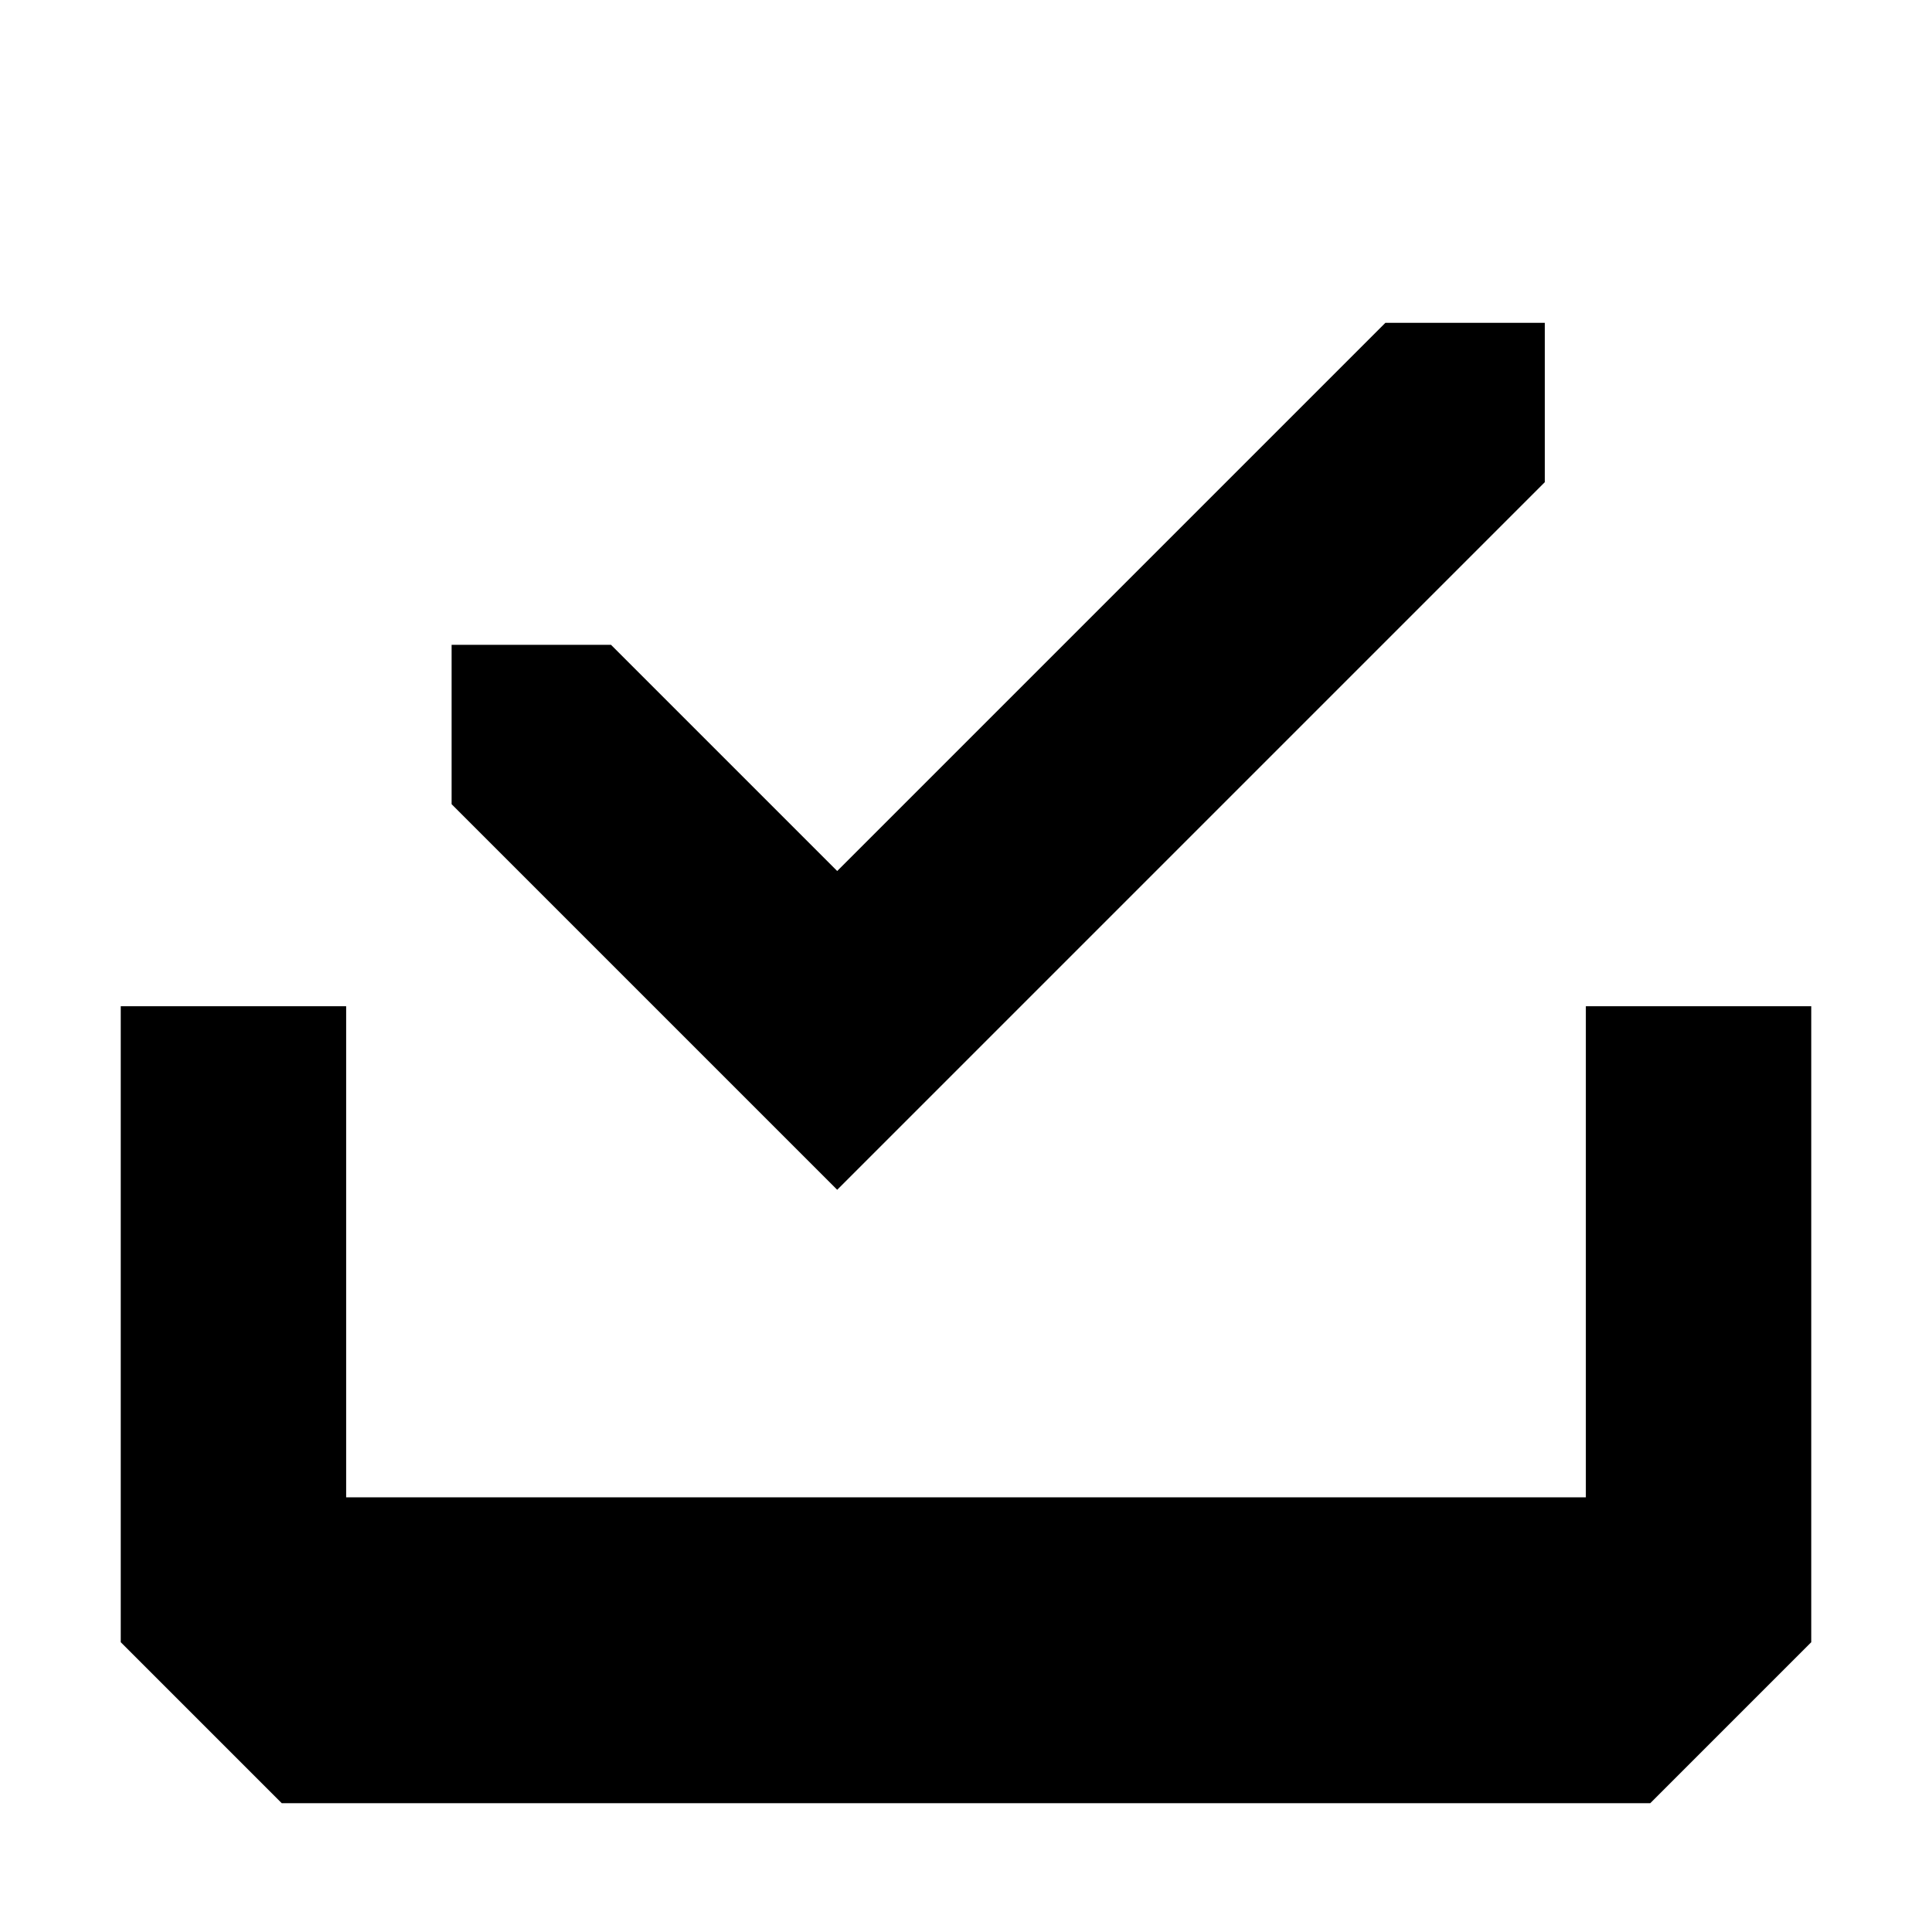
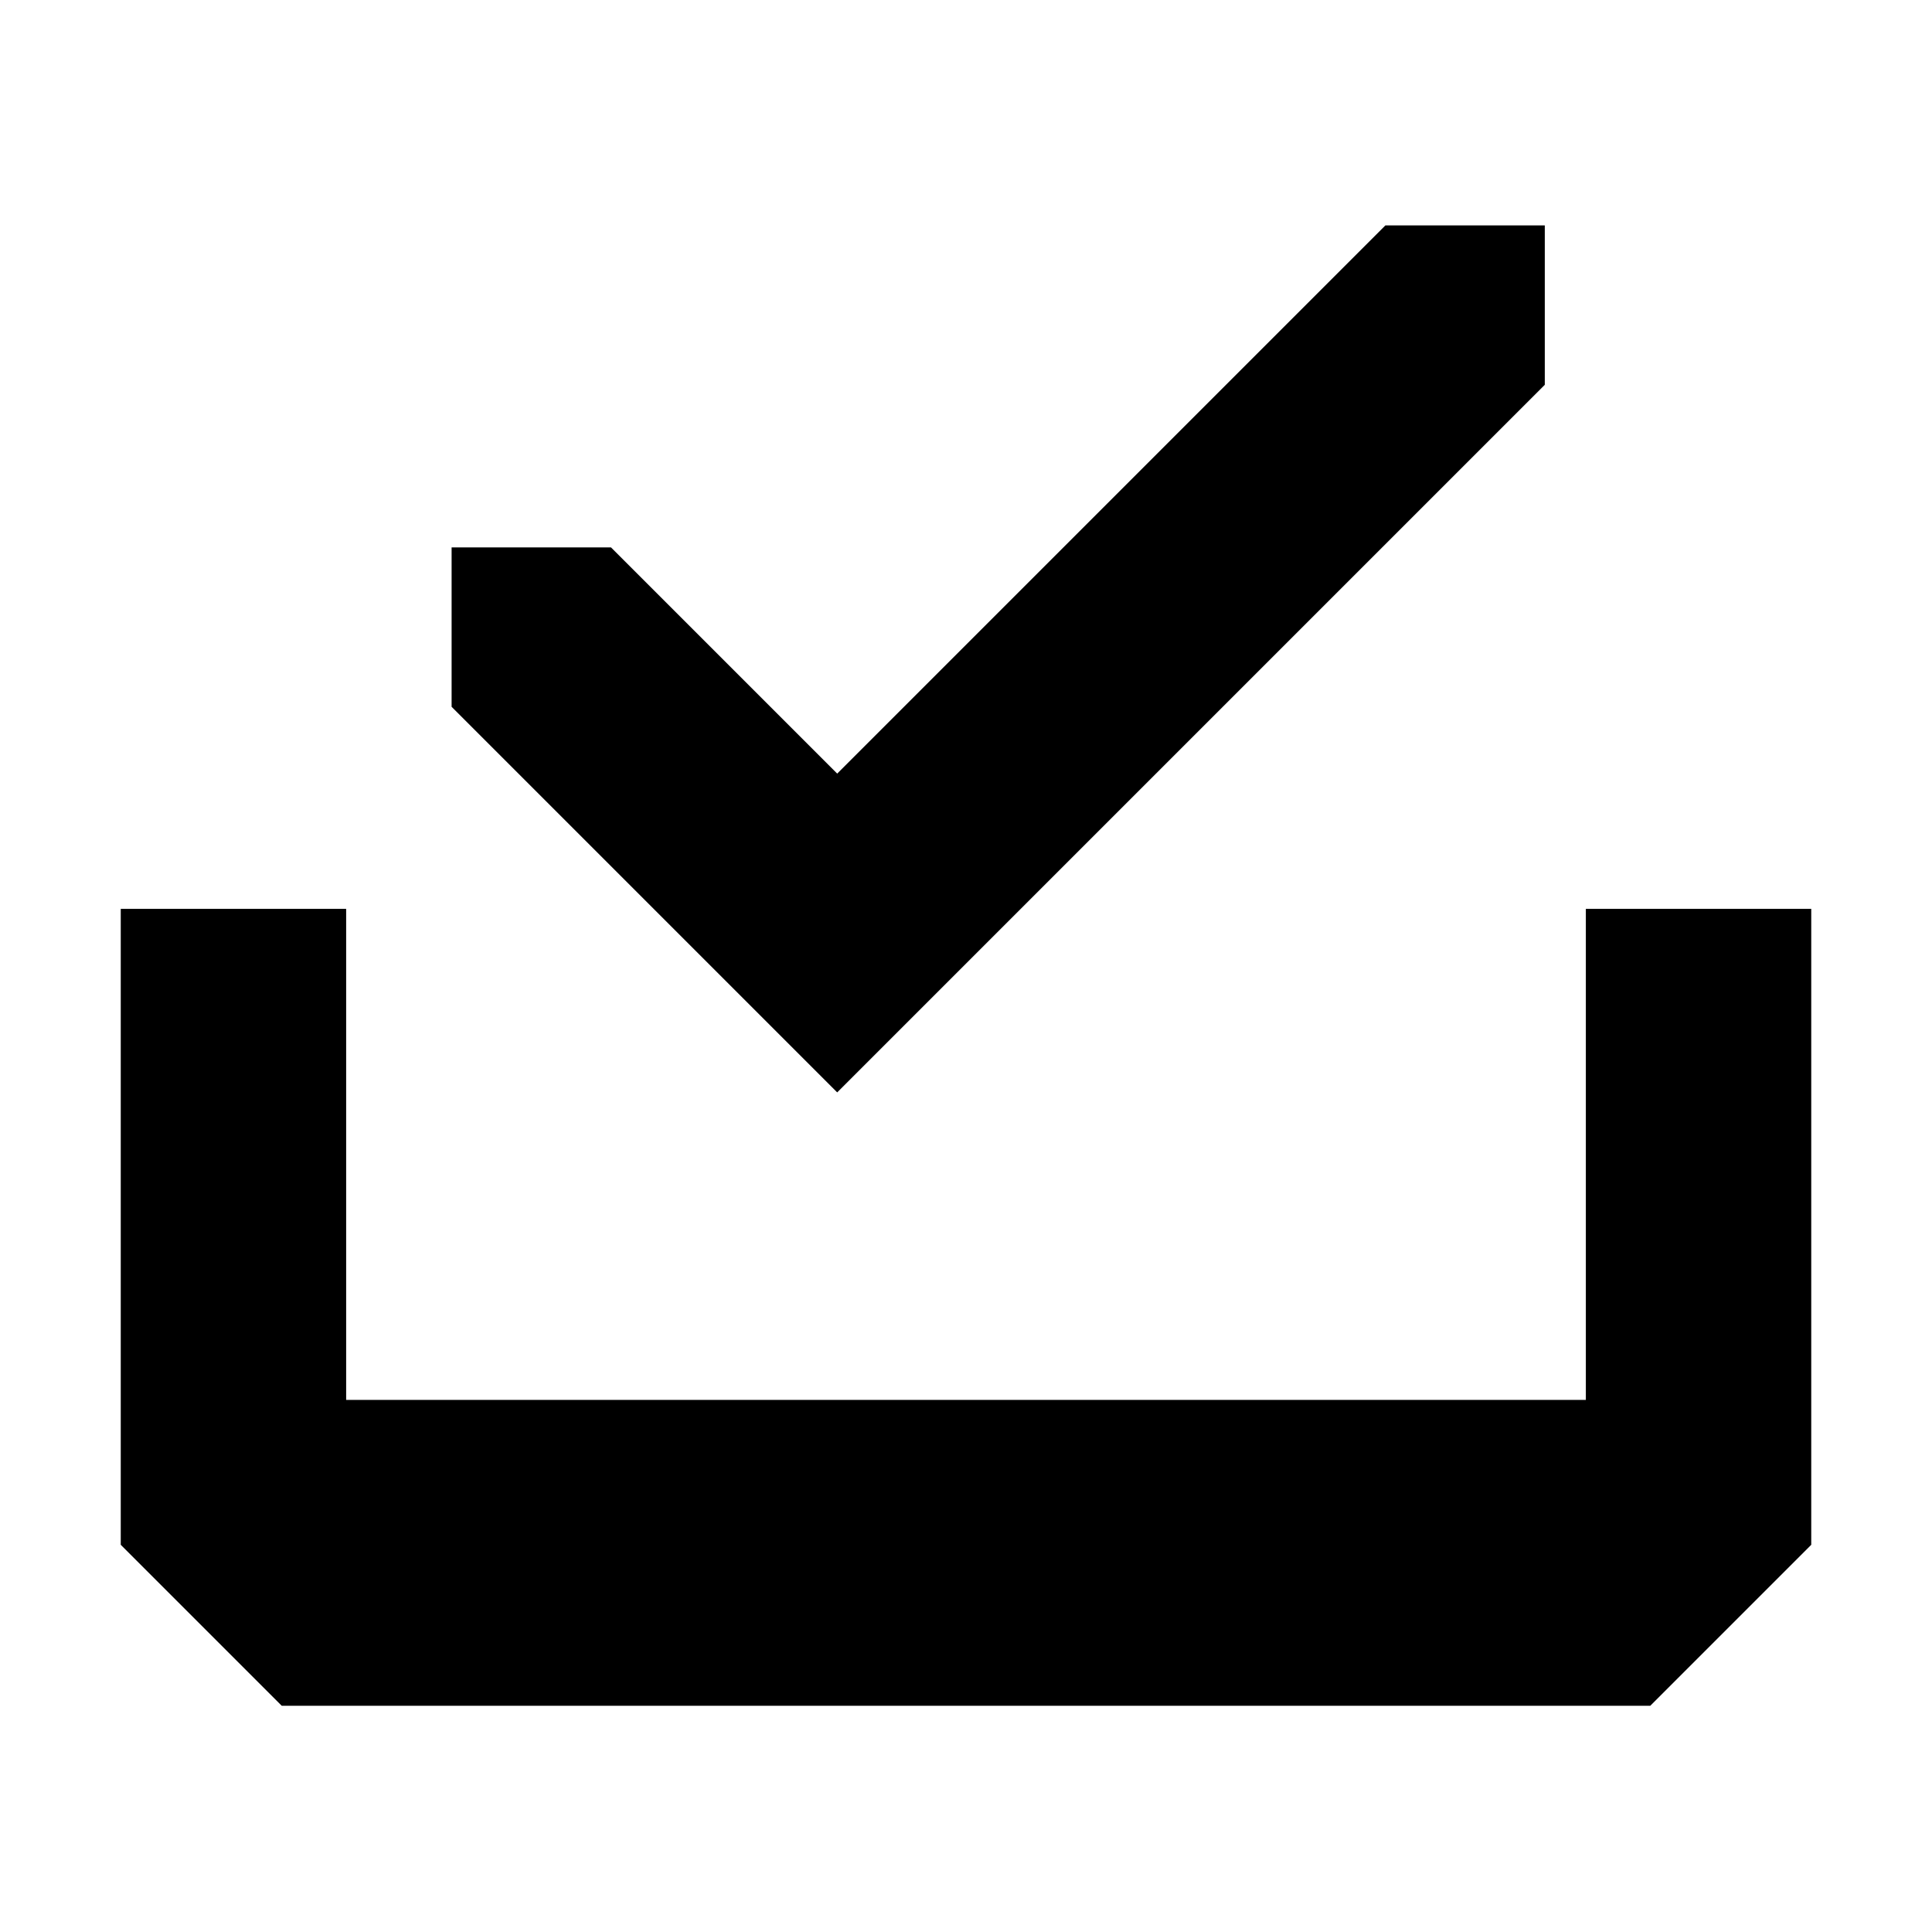
- <svg xmlns="http://www.w3.org/2000/svg" viewBox="0 0 24 24" fill="currentColor">
+ <svg xmlns="http://www.w3.org/2000/svg" viewBox="0.00 1.21 24.00 24.00" fill="currentColor">
  <path fill-rule="evenodd" d="M5.61 9.99 L10.40 14.78 L19.19 5.99 L19.19 4.01 L17.21 4.01 L10.40 10.82 L7.59 8.01 L5.61 8.01 Z" />
  <path fill-rule="evenodd" d="M1.50 20.40 L3.50 22.40 L20.50 22.40 L22.50 20.40 L22.50 12.50 L19.70 12.50 L19.70 18.60 L4.30 18.60 L4.30 12.50 L1.50 12.50 Z" />
</svg>
